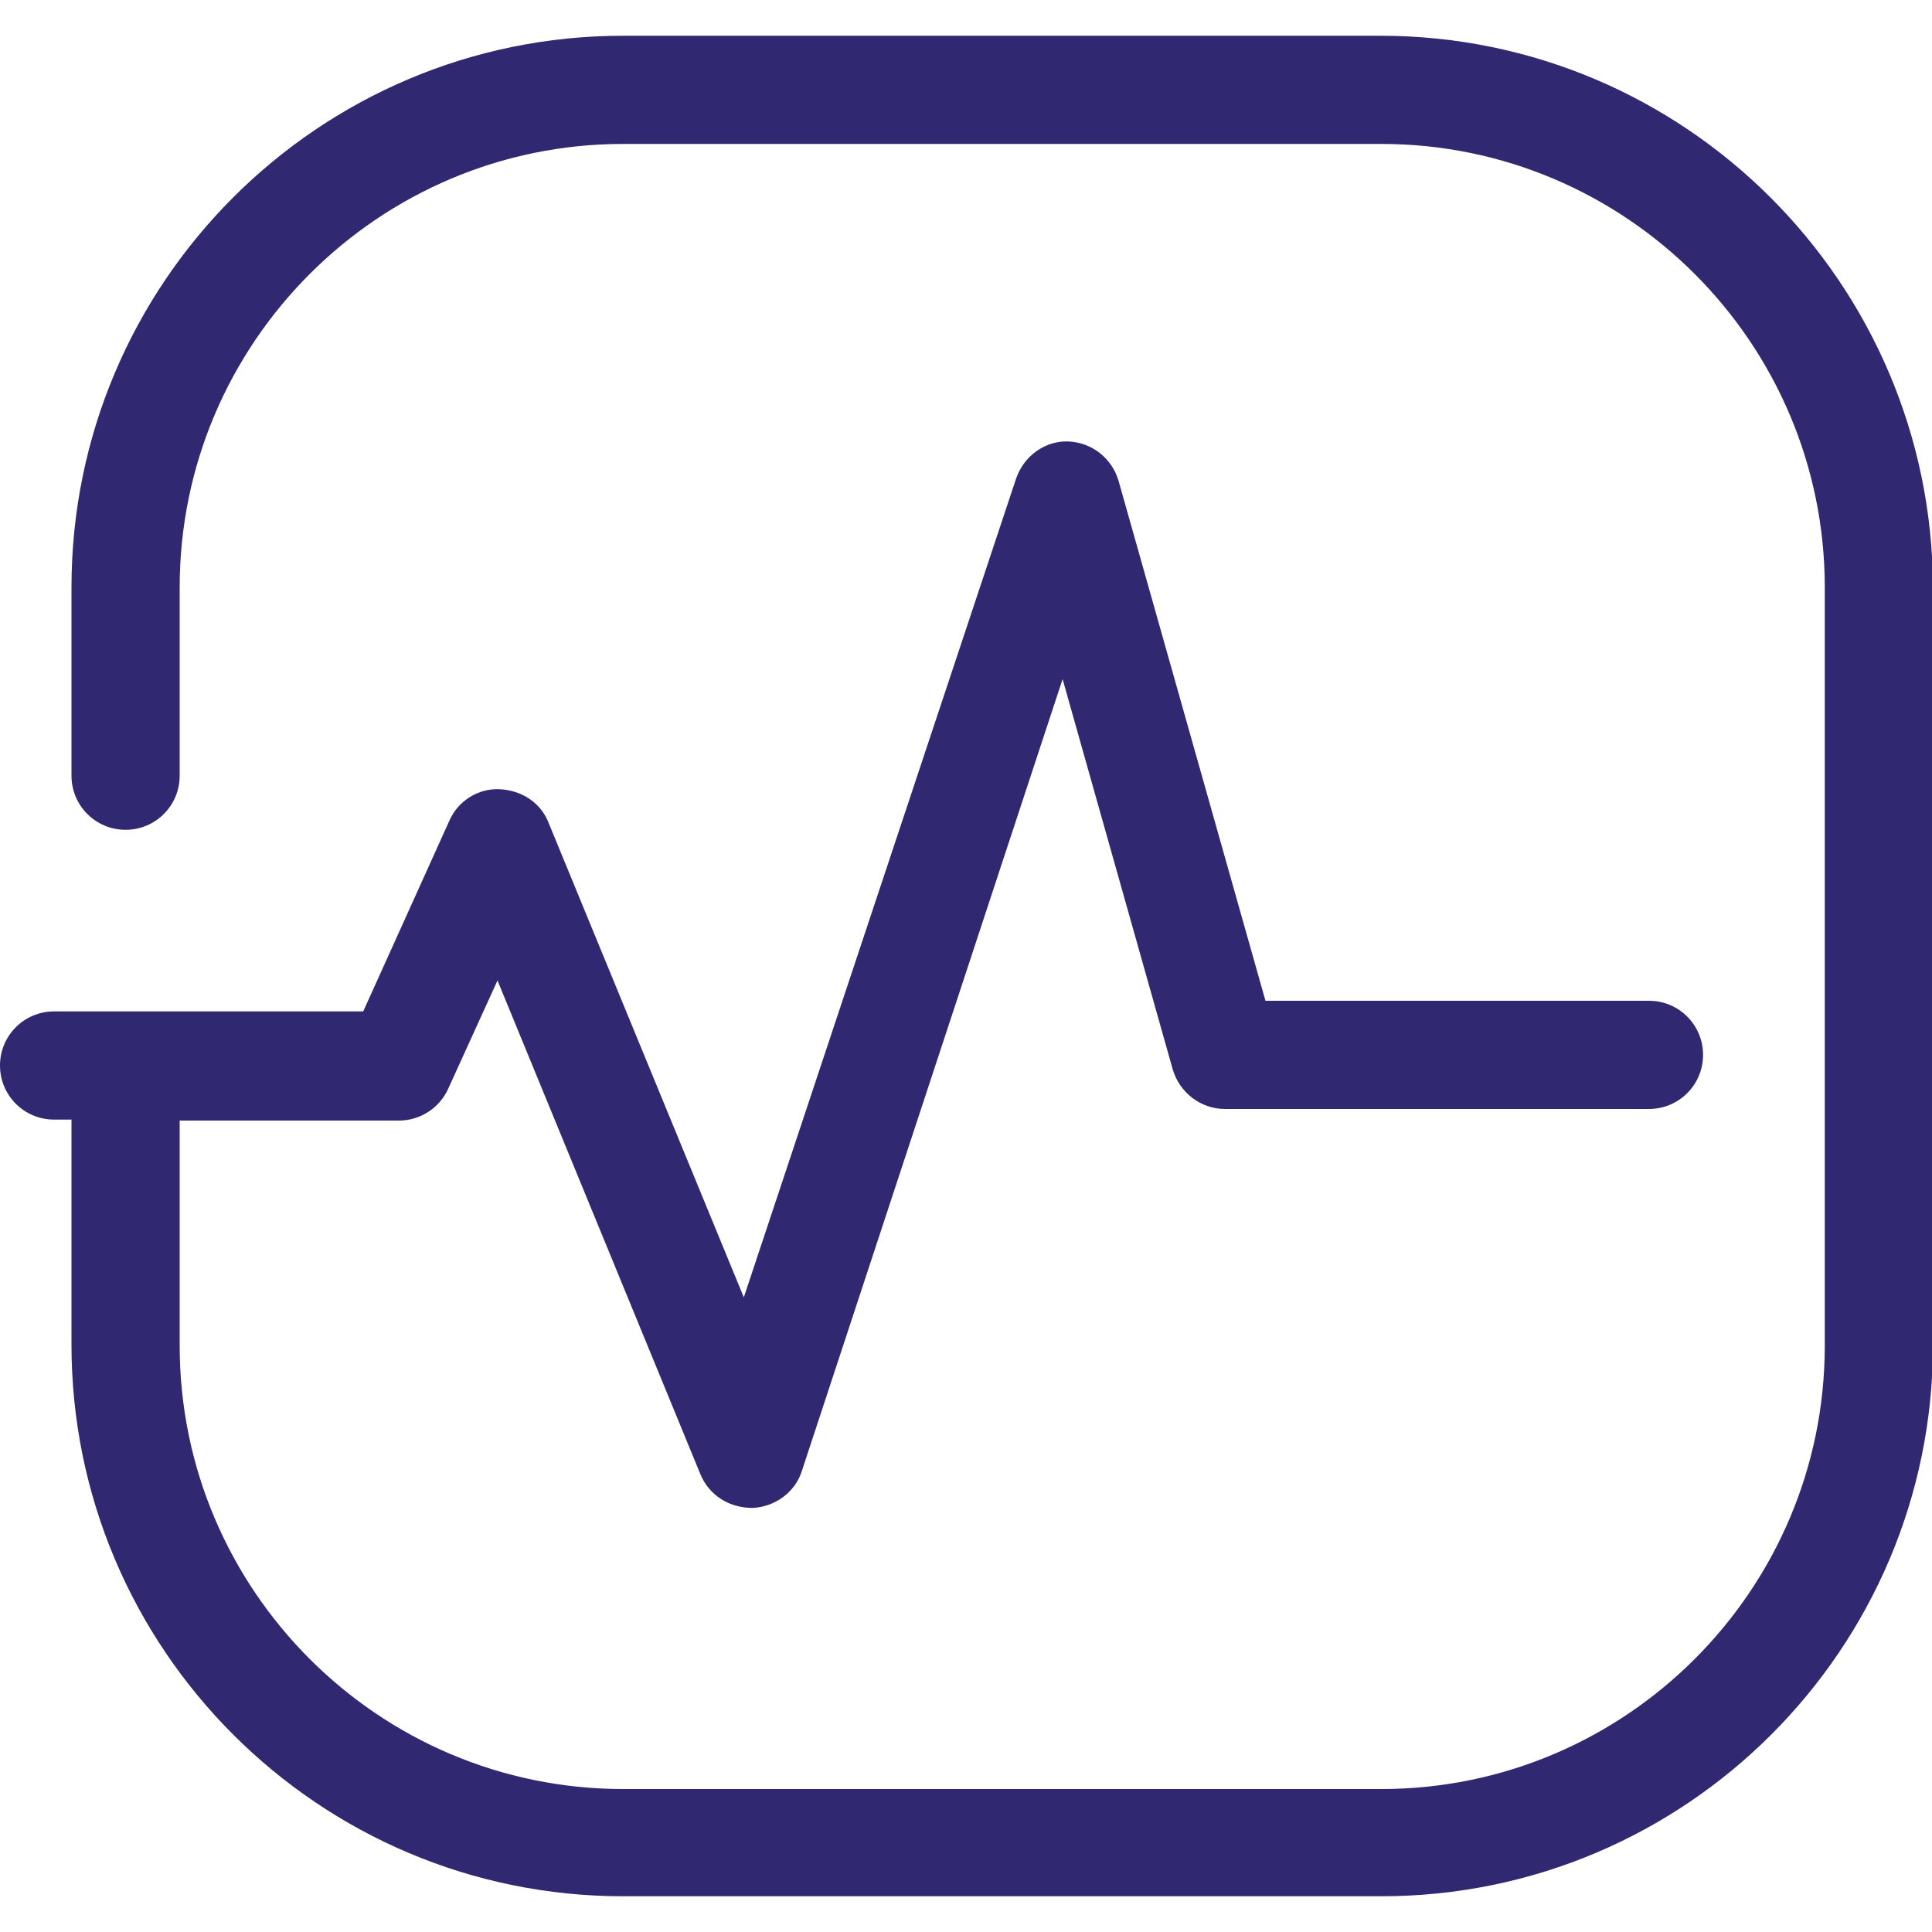
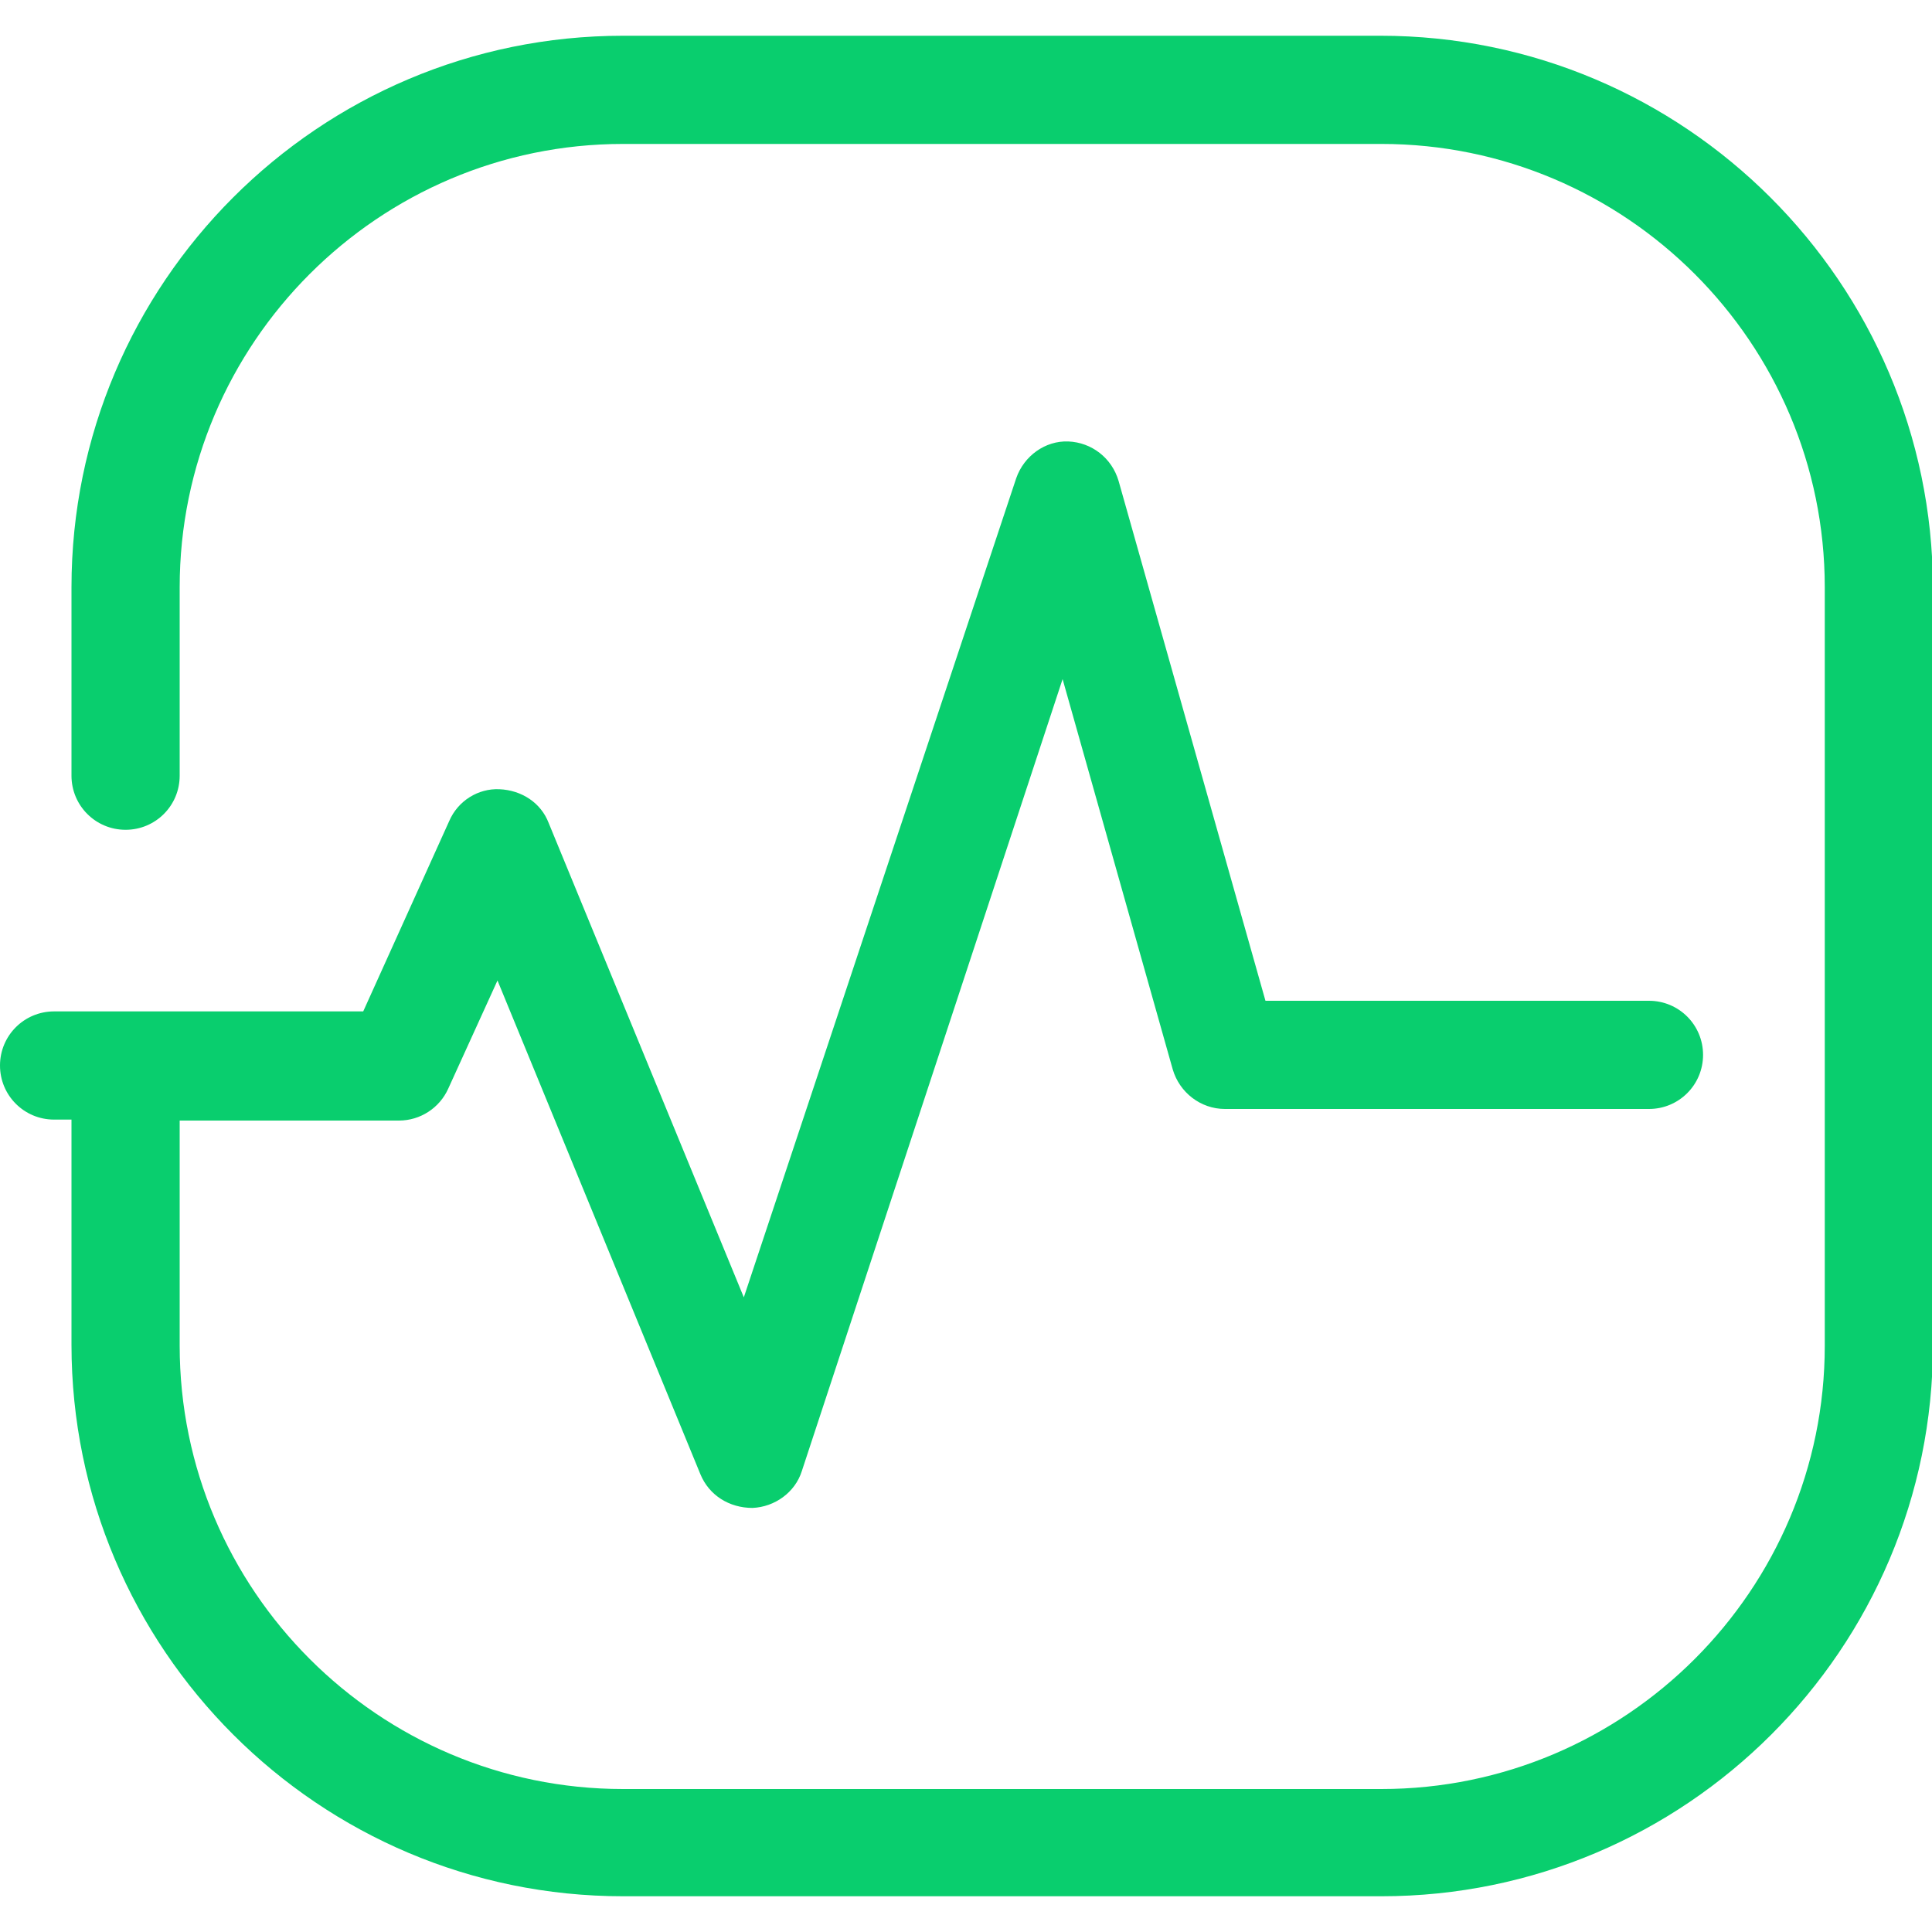
<svg xmlns="http://www.w3.org/2000/svg" version="1.1" id="图层_1" x="0px" y="0px" viewBox="0 0 200 200" style="enable-background:new 0 0 200 200;" xml:space="preserve">
  <style type="text/css">
- 	.st0{fill:#312872;}
+ 	.st0{fill:#09ce6e;}
</style>
  <path class="st0" d="M142.9,3.7H64.5C33,3.7,7.4,29.3,7.4,60.8v19.5c0,3.1,2.5,5.6,5.6,5.6c3.1,0,5.6-2.5,5.6-5.6V60.8  c0-25.3,20.6-45.9,45.9-45.9h78.5c25.3,0,45.9,20.6,45.9,45.9v78.5c0,25.3-20.6,45.9-45.9,45.9H64.5c-25.3,0-45.9-20.6-45.9-45.9  v-23.3h22.7c2.2,0,4.2-1.3,5.1-3.3l5.1-11.2l21,51.1c0.9,2.2,3,3.5,5.4,3.5c2.3-0.1,4.4-1.6,5.1-3.8L110,70.3l11.4,40.4  c0.7,2.4,2.9,4.1,5.4,4.1h43.9c3.1,0,5.6-2.5,5.6-5.6c0-3.1-2.5-5.6-5.6-5.6H131l-15.2-53.8c-0.7-2.4-2.8-4-5.2-4.1  c-2.4-0.1-4.6,1.5-5.4,3.8L77,134.3L56.8,85.2c-0.8-2.1-2.8-3.4-5.1-3.5c-2.2-0.1-4.3,1.2-5.2,3.3l-8.9,19.7H5.6  c-3.1,0-5.6,2.5-5.6,5.6c0,3.1,2.5,5.6,5.6,5.6h1.8v23.3c0,31.5,25.6,57.1,57.1,57.1h78.5c31.5,0,57.1-25.6,57.1-57.1V60.8  C200,29.3,174.4,3.7,142.9,3.7L142.9,3.7z M142.9,3.7" />
</svg>
